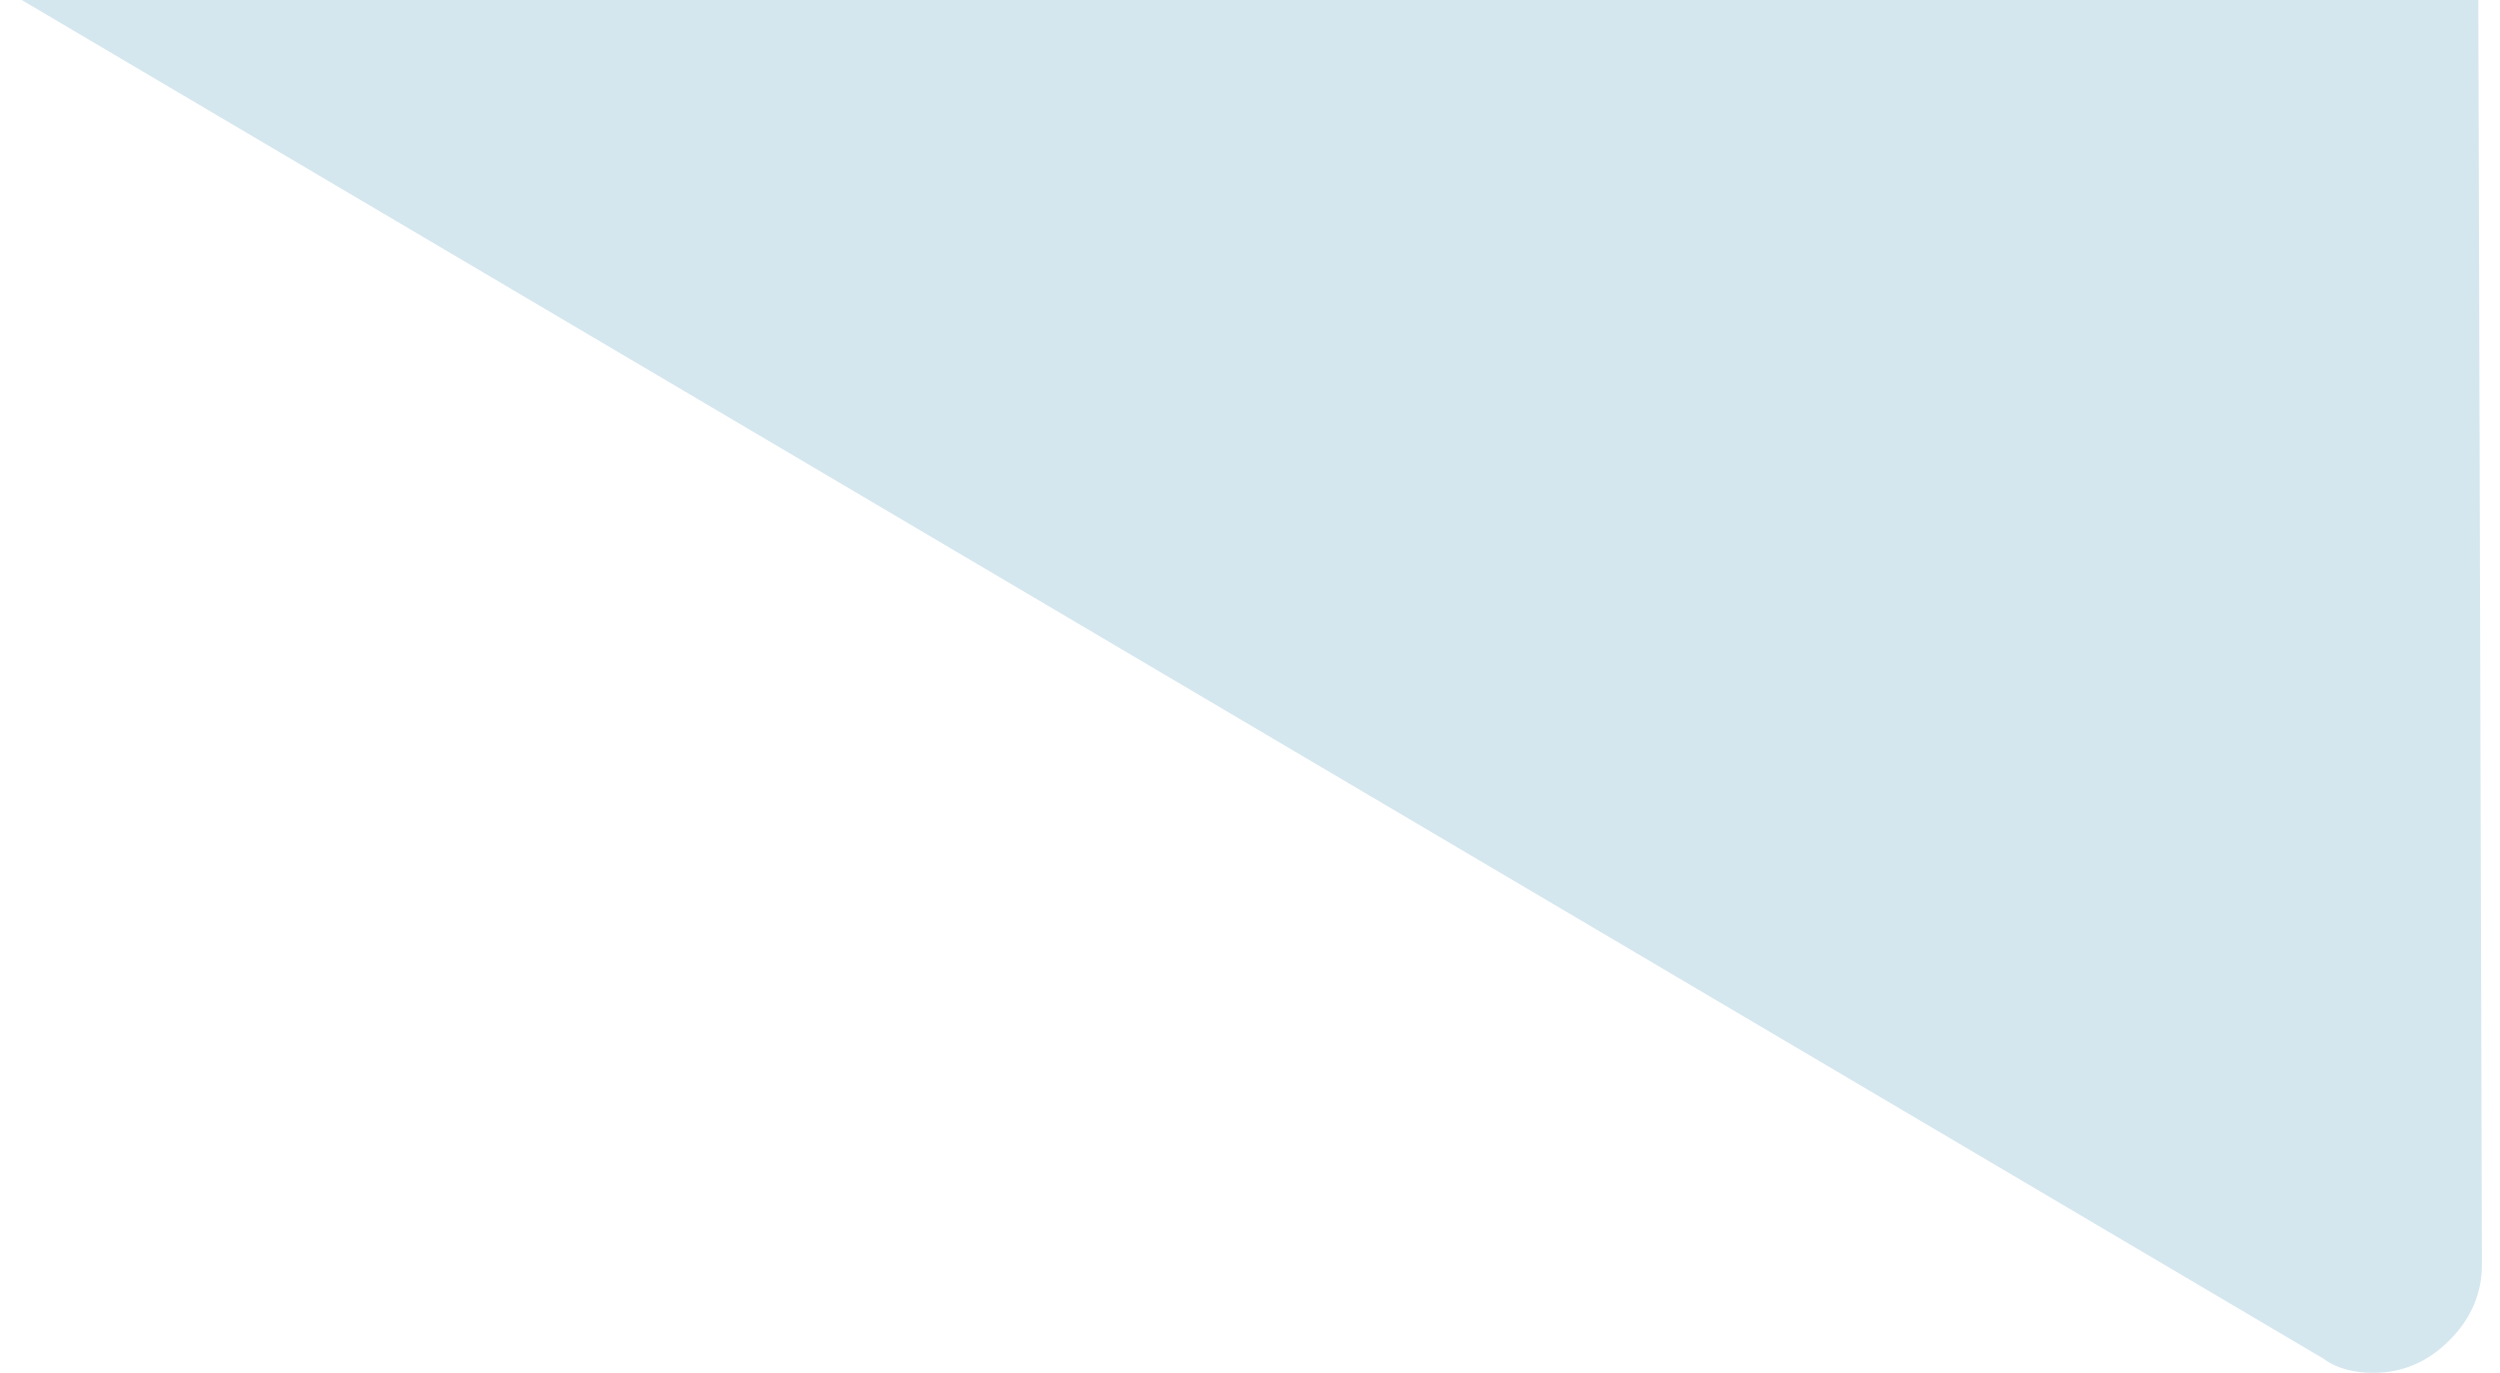
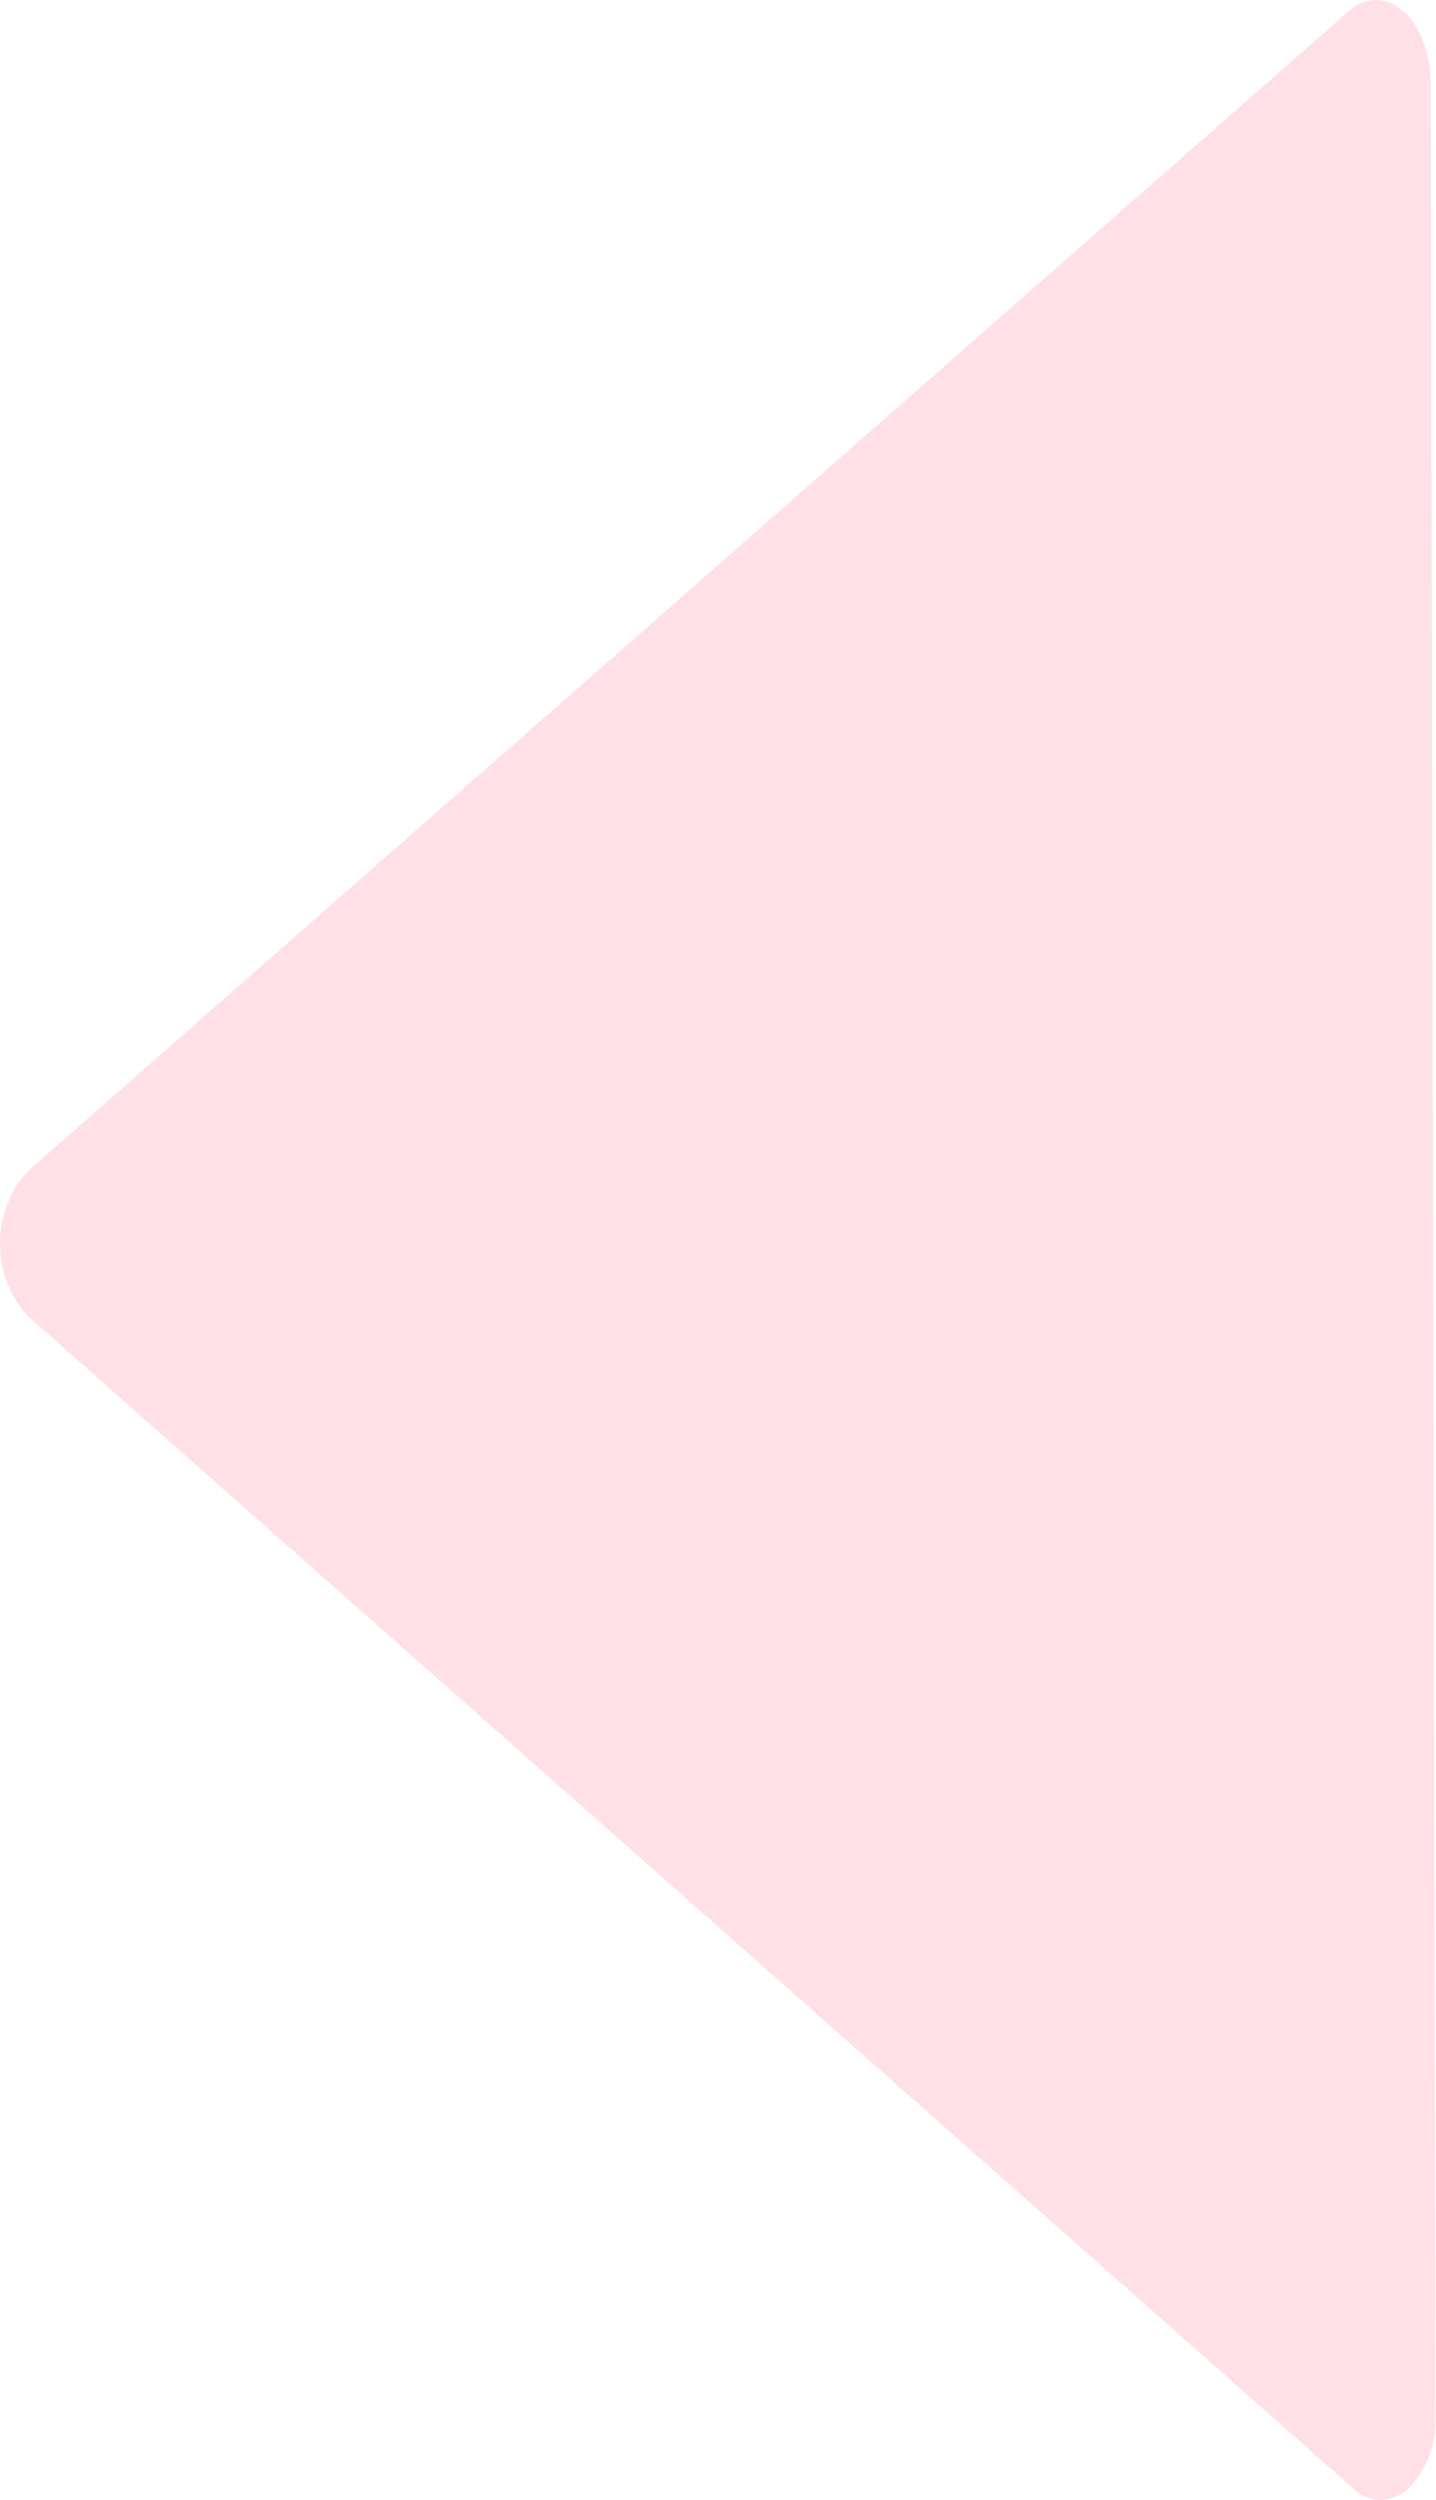
- <svg xmlns="http://www.w3.org/2000/svg" version="1.1" id="Layer_1" x="0px" y="0px" viewBox="0 0 69.2 38" style="enable-background:new 0 0 69.2 38;" xml:space="preserve">
-   <style type="text/css">
- 	.st0{fill:#D5E7EE;enable-background:new    ;}
- </style>
-   <path class="st0" d="M65.7,38c0.8,0,1.5-0.3,2.1-0.9c0.6-0.6,0.9-1.3,0.9-2.1L68.6,0h-68l63.7,37.6C64.7,37.9,65.2,38,65.7,38z" />
+ <svg xmlns="http://www.w3.org/2000/svg" width="51.743" height="90.112" viewBox="0 0 51.743 90.112">
+   <defs>
+     <style>.a{fill:#ffe0e6;}</style>
+   </defs>
+   <path class="a" d="M49.767,90.112a1.479,1.479,0,0,1-.989-.411L.981,47.421a3.917,3.917,0,0,1,.005-5.192L48.61.407A1.477,1.477,0,0,1,49.593,0C50.679,0,51.565,1.344,51.569,3l.174,84.1a3.547,3.547,0,0,1-.885,2.513A1.545,1.545,0,0,1,49.767,90.112Z" transform="translate(0 0)" />
</svg>
